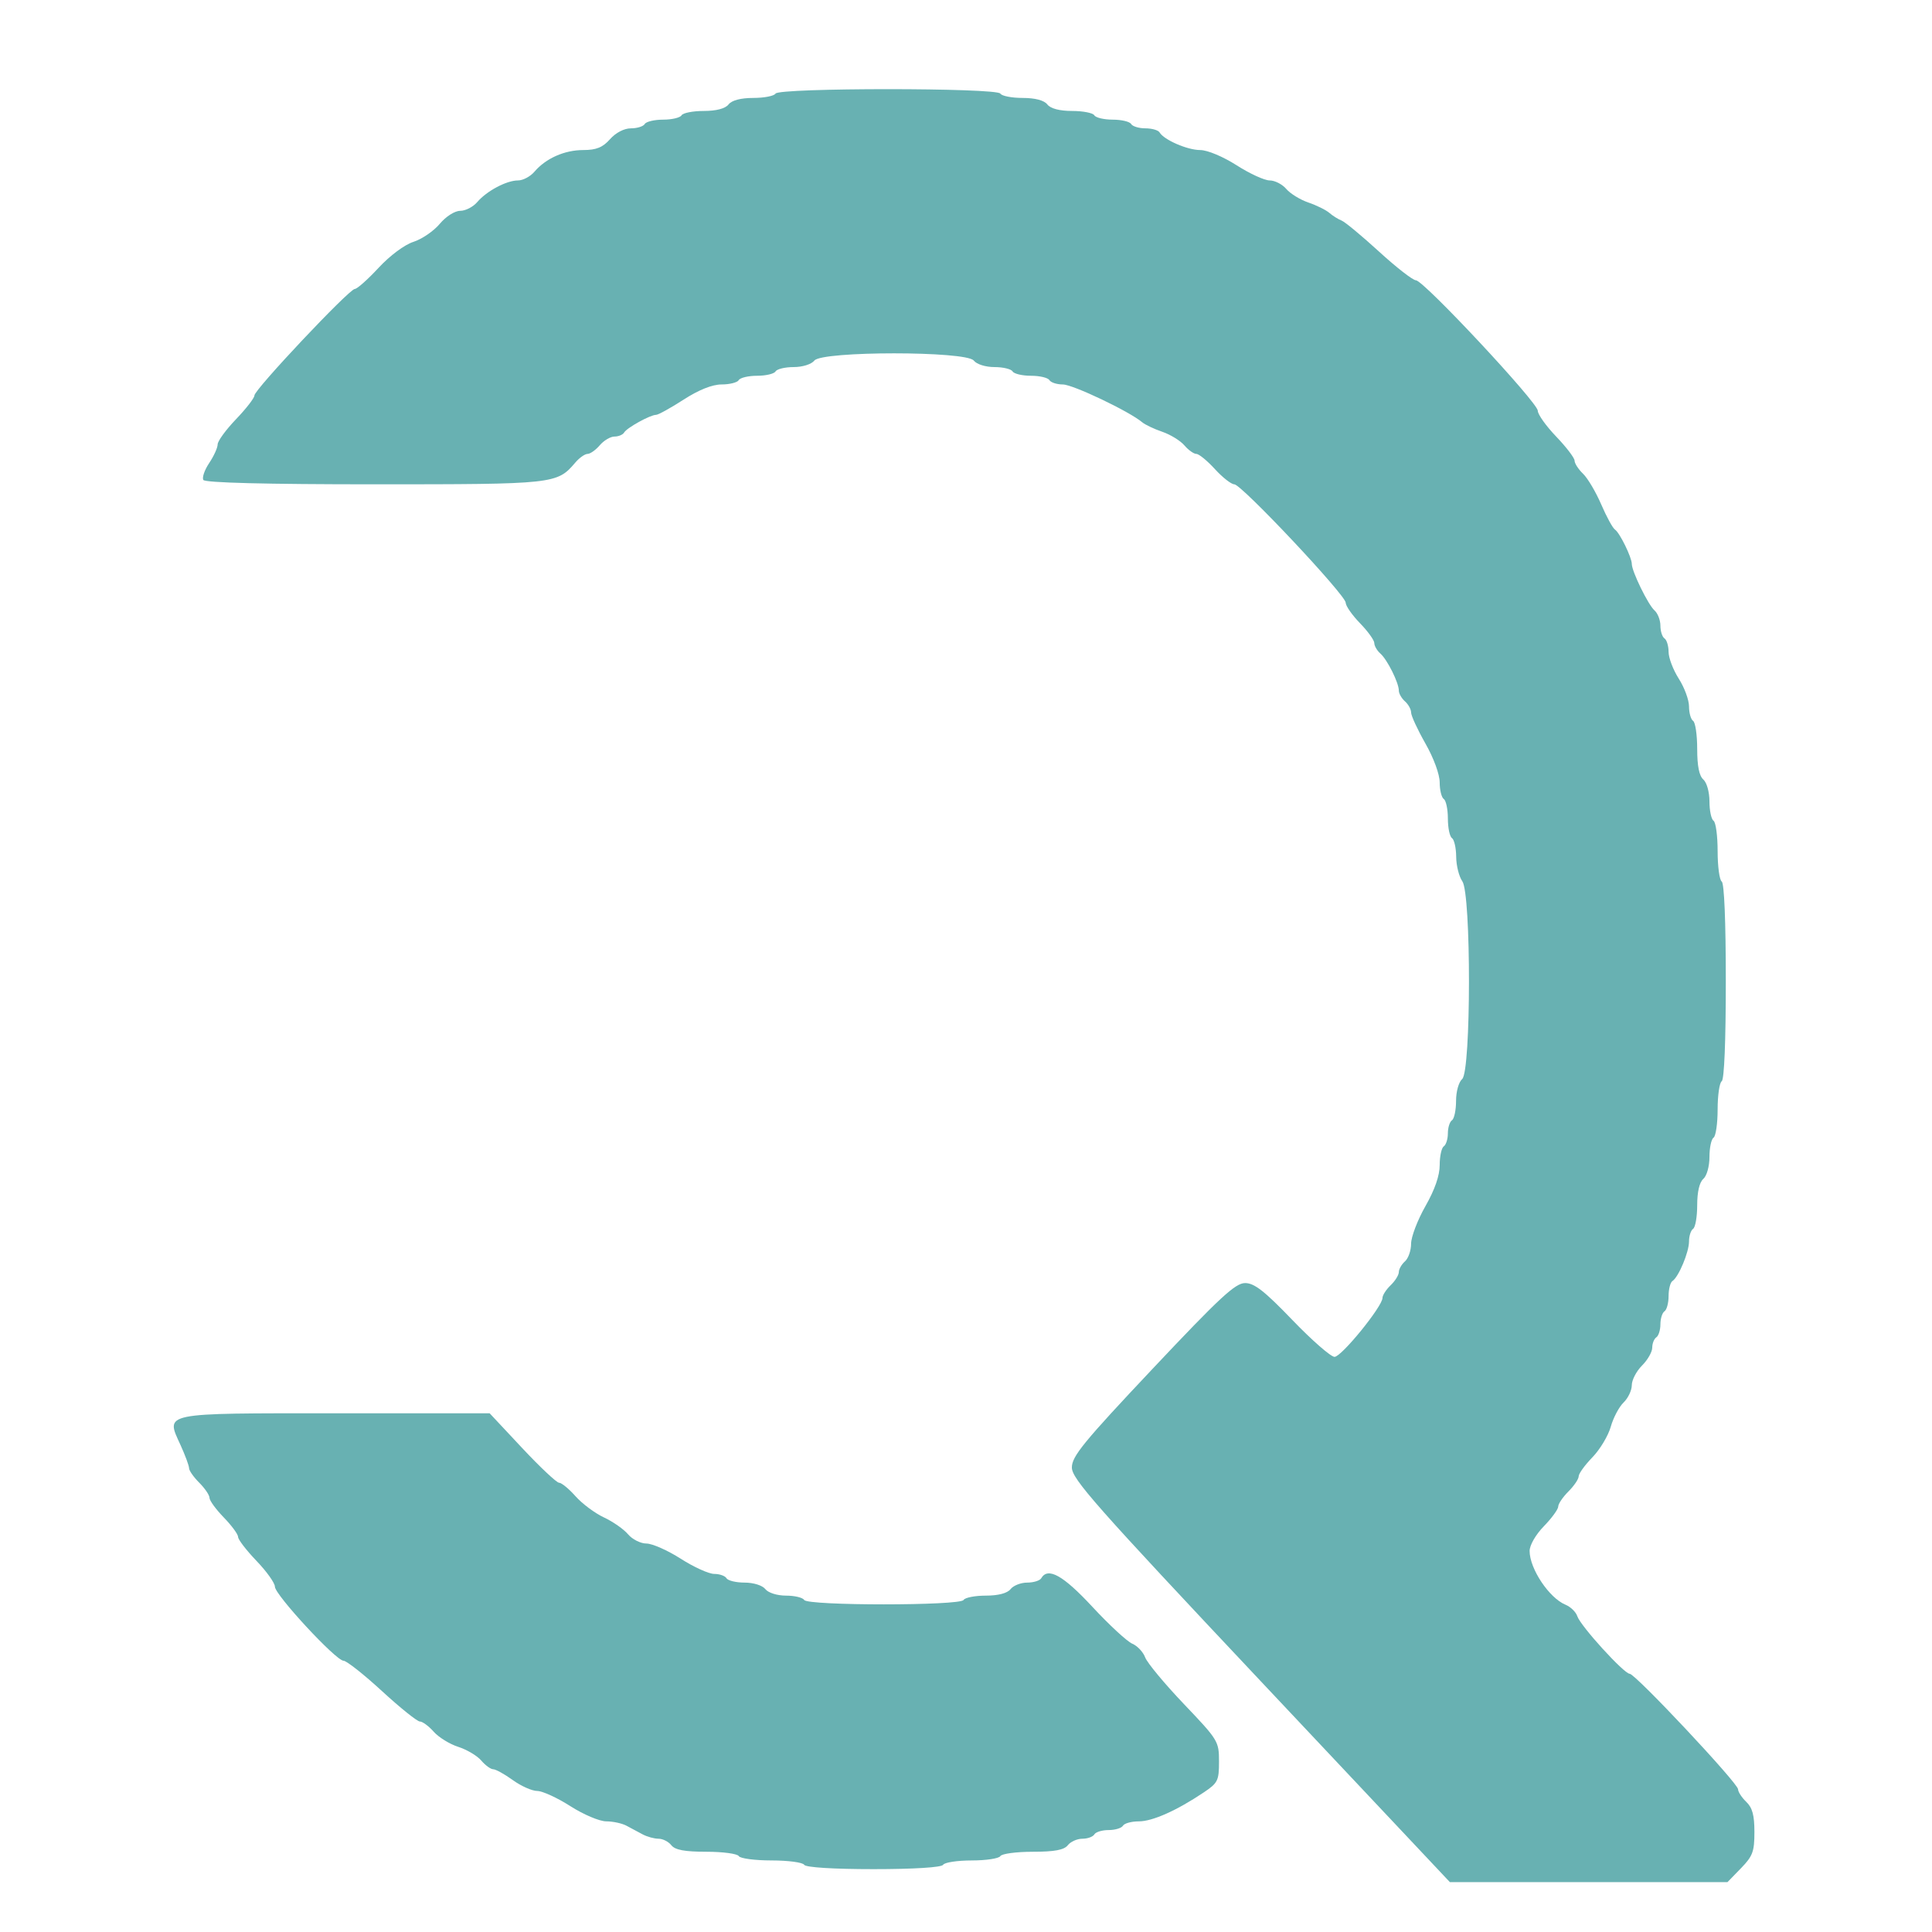
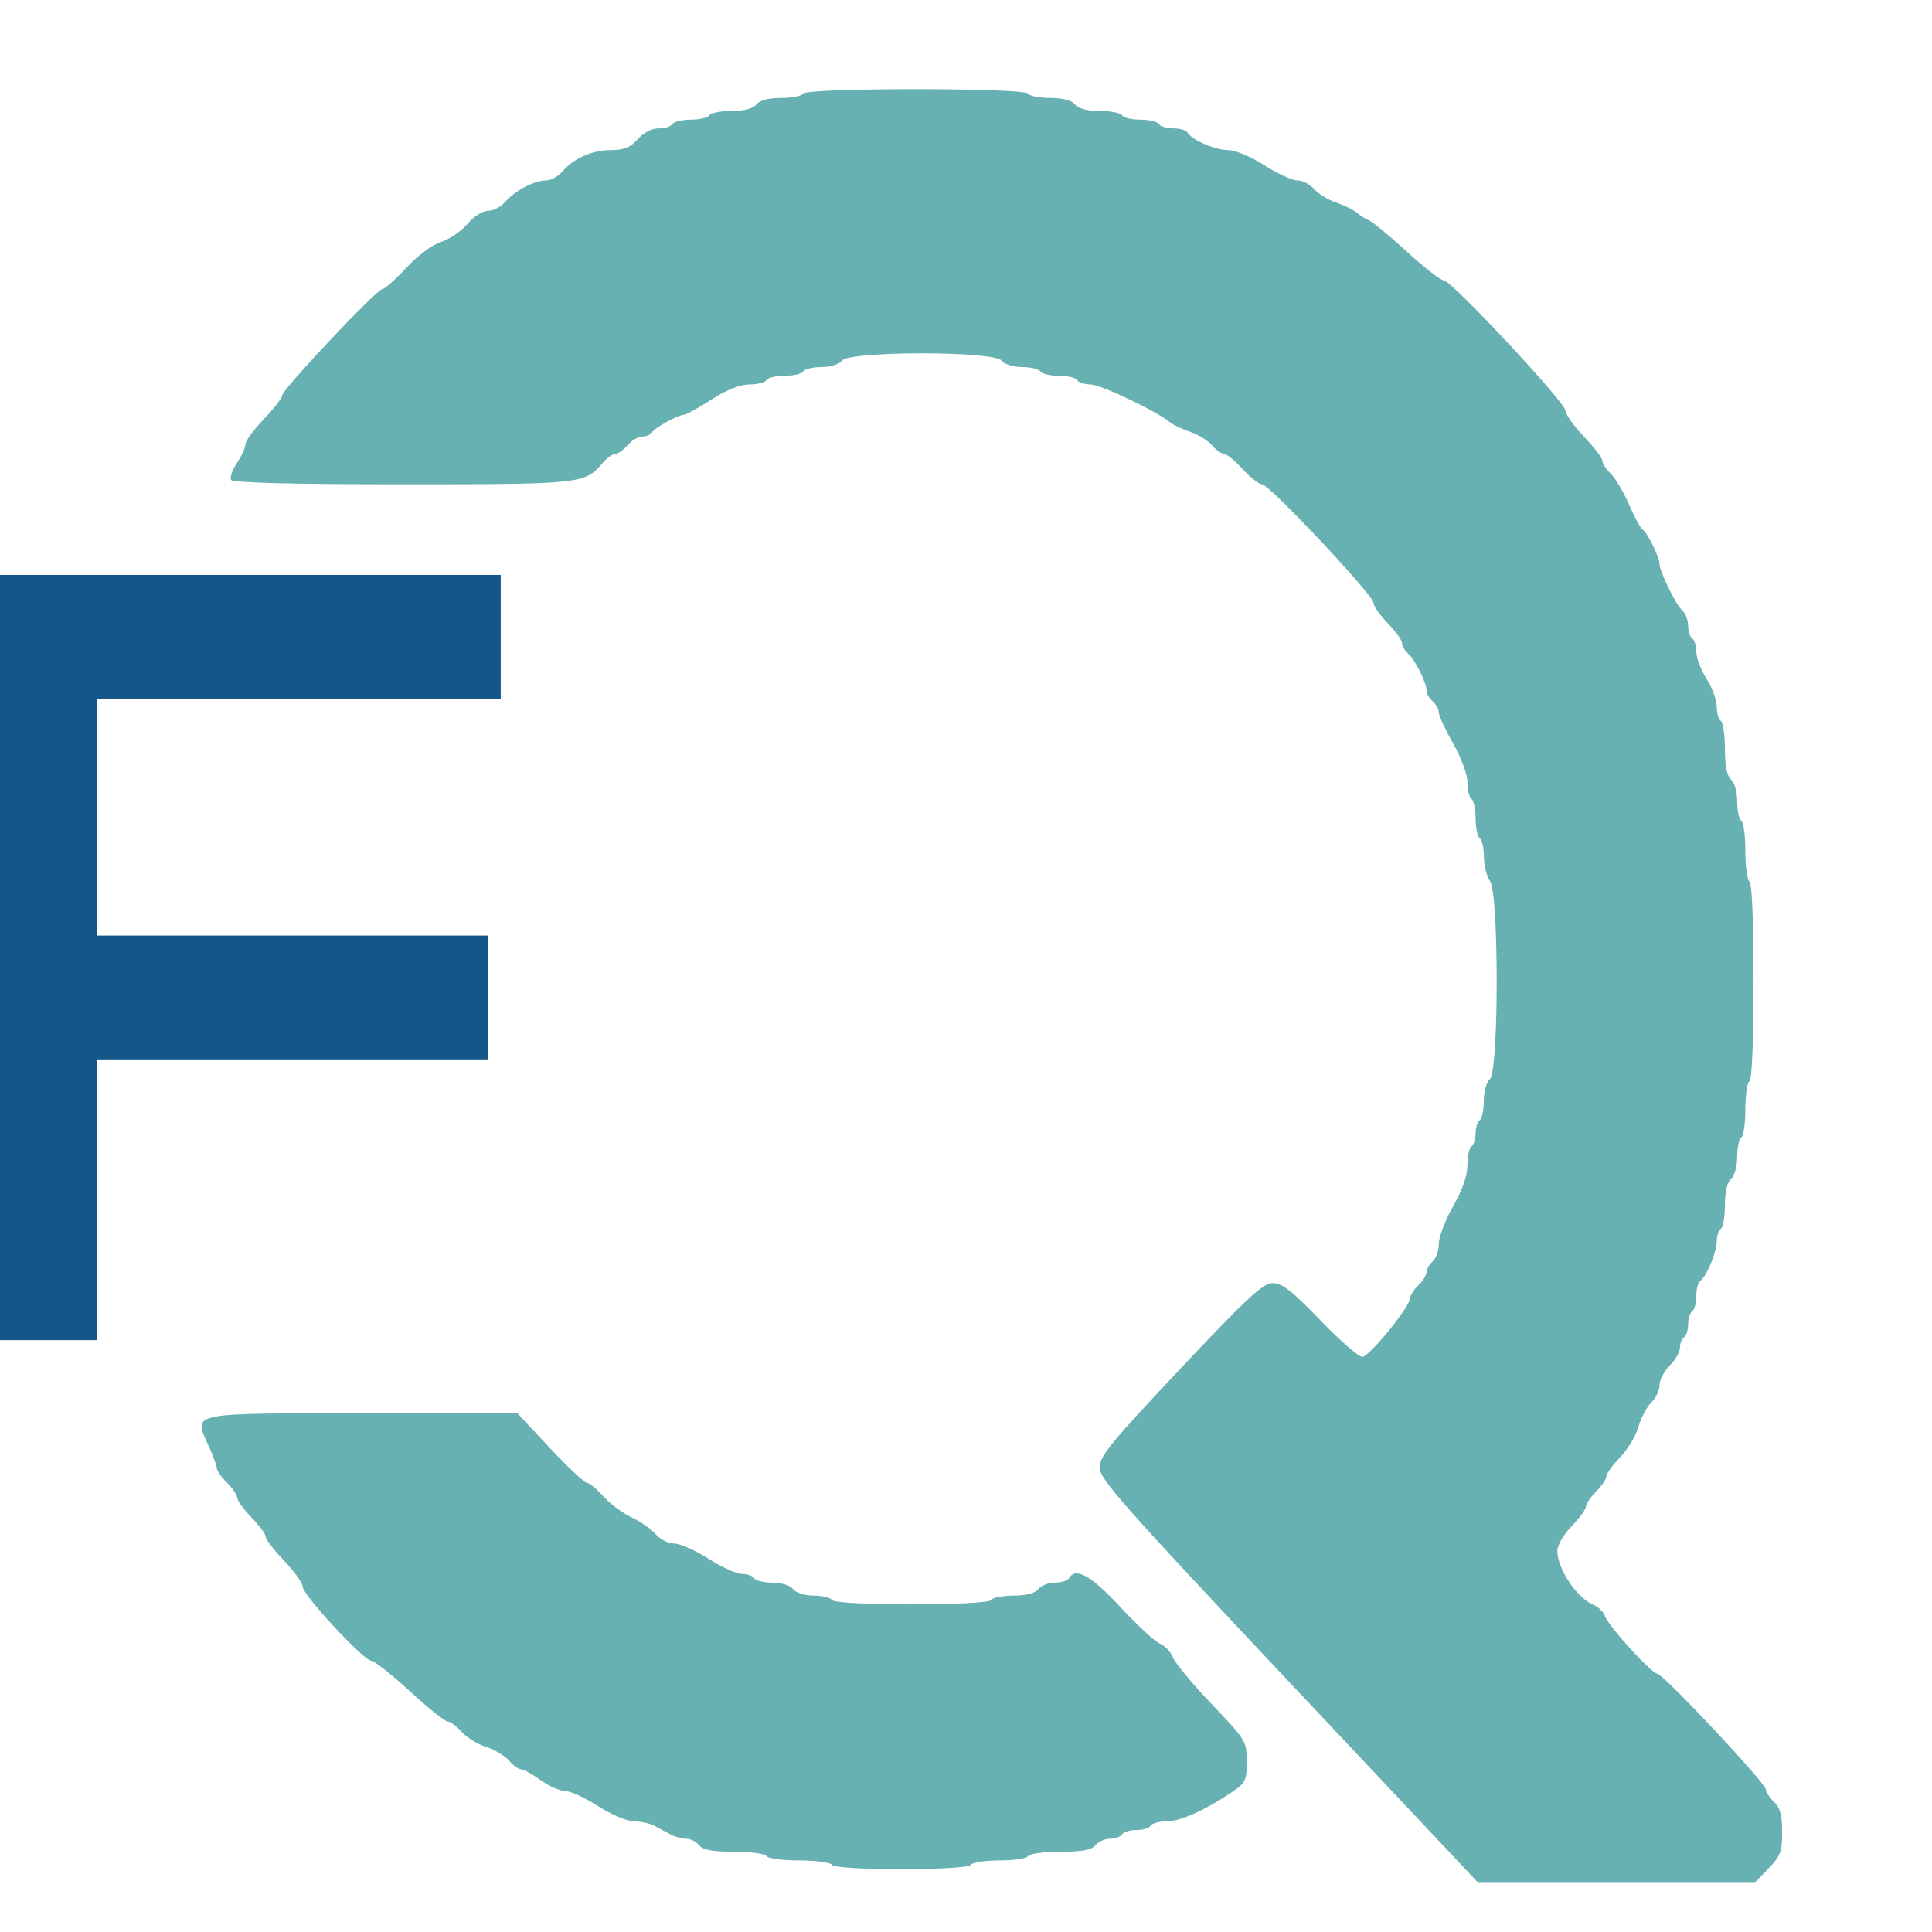
<svg xmlns="http://www.w3.org/2000/svg" xmlns:xlink="http://www.w3.org/1999/xlink" width="277.932" height="277.932" viewBox="0 0 277.932 277.932" role="img" aria-label="FluxQ logo" version="1.1" id="svg27">
  <defs id="defs17">
    <marker orient="auto" refY="0" refX="0" id="DotL" style="overflow:visible">
      <path id="path1207" d="m -2.5,-1 c 0,2.76 -2.24,5 -5,5 -2.76,0 -5,-2.24 -5,-5 0,-2.76 2.24,-5 5,-5 2.76,0 5,2.24 5,5 z" style="fill:#145687;fill-opacity:1;fill-rule:evenodd;stroke:#145687;stroke-width:1pt;stroke-opacity:1" transform="matrix(0.8,0,0,0.8,5.92,0.8)" />
    </marker>
    <linearGradient id="fluxq-blue" x1="0" y1="0" x2="1" y2="1">
      <stop offset="0" stop-color="#1c669a" id="stop2" />
      <stop offset="1" stop-color="#0d4978" id="stop4" />
    </linearGradient>
    <linearGradient id="fluxq-teal" x1="0" y1="0" x2="1" y2="1">
      <stop offset="0" stop-color="#42aeb0" id="stop7" />
      <stop offset="1" stop-color="#238e9b" id="stop9" />
    </linearGradient>
    <linearGradient id="fluxq-dark" x1="0" y1="0" x2="0" y2="1">
      <stop offset="0" stop-color="#223243" id="stop12" />
      <stop offset="1" stop-color="#152432" id="stop14" />
    </linearGradient>
    <linearGradient gradientUnits="userSpaceOnUse" gradientTransform="matrix(1.097978,0,0,0.9107651,-407.4576,-142.5593)" id="fluxq-blue-8" x1="80.147" y1="45.017" x2="277.783" y2="242.653">
      <stop offset="0" stop-color="#1c669a" id="stop2-9" />
      <stop offset="1" stop-color="#0d4978" id="stop4-5" />
    </linearGradient>
    <linearGradient gradientUnits="userSpaceOnUse" gradientTransform="matrix(1.522114,0,0,0.6569809,541.0763,-68.8517)" id="fluxq-dark-9" x1="44.675" y1="334.865" x2="44.675" y2="488.599">
      <stop offset="0" stop-color="#223243" id="stop12-3" />
      <stop offset="1" stop-color="#152432" id="stop14-5" />
    </linearGradient>
    <linearGradient gradientUnits="userSpaceOnUse" gradientTransform="matrix(0.4909749,0,0,0.4072603,787.9055,267.7241)" id="fluxq-blue-4" x1="80.147" y1="45.017" x2="277.783" y2="242.653">
      <stop offset="0" stop-color="#1c669a" id="stop2-1" />
      <stop offset="1" stop-color="#0d4978" id="stop4-9" />
    </linearGradient>
    <linearGradient gradientUnits="userSpaceOnUse" gradientTransform="matrix(1.820925,0,0,1.510445,186.9362,-922.4854)" id="fluxq-blue-9" x1="80.147" y1="45.017" x2="277.783" y2="242.653">
      <stop offset="0" stop-color="#1c669a" id="stop2-6" />
      <stop offset="1" stop-color="#0d4978" id="stop4-8" />
    </linearGradient>
    <linearGradient gradientUnits="userSpaceOnUse" gradientTransform="matrix(7.255282,0,0,0.3950561,-477.2023,-639.6056)" id="fluxq-teal-7" x1="29.629" y1="291.098" x2="97.974" y2="359.443" xlink:href="#fluxq-blue-8">
      <stop offset="0" stop-color="#42aeb0" id="stop7-0" />
      <stop offset="1" stop-color="#238e9b" id="stop9-4" />
    </linearGradient>
  </defs>
-   <g id="g1114" transform="translate(-228.6845,2.828434)">
-     <g id="g1091">
-       <path style="opacity:1;fill:#68b1b2;fill-opacity:1;stroke:none;stroke-width:4.242;stroke-linejoin:round;stroke-miterlimit:4;stroke-dasharray:none;stroke-dashoffset:0;stroke-opacity:1" d="m 410.071,239.046 c -23.798,-25.282 -27.191,-29.12 -27.191,-30.763 0,-1.607 1.671,-3.65 11.618,-14.205 9.697,-10.29 11.896,-12.328 13.305,-12.328 1.325,0 2.784,1.14 6.794,5.308 2.809,2.92 5.541,5.308 6.071,5.308 0.997,0 6.897,-7.255 6.897,-8.481 0,-0.381 0.529,-1.202 1.176,-1.823 0.647,-0.622 1.176,-1.474 1.176,-1.894 0,-0.42 0.397,-1.113 0.882,-1.541 0.485,-0.428 0.882,-1.572 0.882,-2.543 0,-0.971 0.925,-3.396 2.056,-5.388 1.361,-2.397 2.057,-4.402 2.058,-5.927 6e-4,-1.268 0.266,-2.479 0.589,-2.691 0.323,-0.212 0.588,-1.055 0.588,-1.874 0,-0.818 0.265,-1.661 0.588,-1.874 0.323,-0.212 0.588,-1.459 0.588,-2.771 0,-1.358 0.38,-2.719 0.882,-3.162 1.29,-1.137 1.307,-26.643 0.019,-28.452 -0.475,-0.667 -0.872,-2.249 -0.882,-3.517 -0.01,-1.268 -0.283,-2.479 -0.607,-2.691 -0.323,-0.212 -0.588,-1.477 -0.588,-2.81 0,-1.333 -0.265,-2.598 -0.588,-2.81 -0.323,-0.212 -0.589,-1.283 -0.589,-2.379 -8.2e-4,-1.168 -0.852,-3.492 -2.058,-5.615 -1.131,-1.992 -2.056,-3.995 -2.056,-4.451 0,-0.456 -0.397,-1.179 -0.882,-1.606 -0.485,-0.428 -0.882,-1.121 -0.882,-1.542 0,-1.128 -1.657,-4.456 -2.658,-5.338 -0.478,-0.422 -0.87,-1.099 -0.87,-1.504 0,-0.406 -0.926,-1.691 -2.058,-2.856 -1.132,-1.165 -2.058,-2.493 -2.058,-2.95 0,-1.094 -14.996,-17.034 -16.025,-17.034 -0.437,0 -1.692,-0.984 -2.789,-2.186 -1.097,-1.202 -2.299,-2.186 -2.67,-2.186 -0.371,0 -1.145,-0.551 -1.72,-1.226 -0.574,-0.674 -2.004,-1.554 -3.178,-1.955 -1.174,-0.401 -2.477,-1.019 -2.897,-1.374 -1.85,-1.563 -9.967,-5.431 -11.403,-5.434 -0.87,-0.003 -1.746,-0.285 -1.946,-0.628 -0.2,-0.343 -1.39,-0.625 -2.646,-0.625 -1.255,0 -2.446,-0.281 -2.646,-0.625 -0.2,-0.343 -1.374,-0.625 -2.609,-0.625 -1.278,0 -2.56,-0.403 -2.977,-0.937 -1.083,-1.386 -21.847,-1.386 -22.93,0 -0.417,0.533 -1.699,0.937 -2.977,0.937 -1.235,0 -2.409,0.281 -2.608,0.625 -0.2,0.343 -1.39,0.625 -2.646,0.625 -1.255,0 -2.446,0.281 -2.646,0.625 -0.2,0.343 -1.305,0.625 -2.457,0.625 -1.355,0 -3.288,0.771 -5.481,2.186 -1.863,1.202 -3.643,2.186 -3.955,2.186 -0.835,0 -4.198,1.858 -4.593,2.538 -0.187,0.322 -0.813,0.585 -1.39,0.585 -0.578,0 -1.529,0.562 -2.114,1.249 -0.585,0.687 -1.379,1.249 -1.764,1.249 -0.385,0 -1.18,0.564 -1.768,1.254 -2.625,3.081 -2.968,3.118 -28.862,3.118 -15.659,0 -24.405,-0.223 -24.641,-0.629 -0.201,-0.346 0.18,-1.443 0.847,-2.438 0.667,-0.995 1.213,-2.199 1.213,-2.676 0,-0.477 1.191,-2.108 2.646,-3.624 1.455,-1.517 2.646,-3.055 2.646,-3.418 0,-0.848 13.637,-15.317 14.436,-15.317 0.331,0 1.869,-1.367 3.419,-3.039 1.632,-1.76 3.744,-3.333 5.019,-3.739 1.21,-0.385 2.911,-1.547 3.779,-2.582 0.904,-1.078 2.166,-1.881 2.953,-1.881 0.756,0 1.855,-0.564 2.442,-1.254 1.367,-1.604 4.219,-3.118 5.875,-3.118 0.709,0 1.769,-0.564 2.357,-1.254 1.64,-1.925 4.333,-3.118 7.039,-3.118 1.856,0 2.789,-0.38 3.834,-1.561 0.828,-0.936 2.033,-1.561 3.008,-1.561 0.895,0 1.79,-0.281 1.99,-0.625 0.2,-0.343 1.39,-0.625 2.646,-0.625 1.255,0 2.446,-0.281 2.646,-0.625 0.2,-0.343 1.638,-0.625 3.196,-0.625 1.801,0 3.1,-0.341 3.565,-0.937 0.465,-0.596 1.764,-0.937 3.565,-0.937 1.558,0 2.997,-0.281 3.196,-0.625 0.494,-0.849 31.843,-0.849 32.338,0 0.2,0.343 1.638,0.625 3.196,0.625 1.801,0 3.1,0.341 3.565,0.937 0.465,0.596 1.764,0.937 3.565,0.937 1.558,0 2.997,0.281 3.196,0.625 0.2,0.343 1.39,0.625 2.646,0.625 1.255,0 2.446,0.281 2.646,0.625 0.2,0.343 1.126,0.625 2.058,0.625 0.932,0 1.848,0.263 2.035,0.585 0.623,1.07 4.001,2.538 5.846,2.539 1.036,8.6e-4 3.29,0.943 5.231,2.186 1.876,1.201 4.017,2.184 4.76,2.184 0.742,0 1.819,0.551 2.393,1.226 0.574,0.674 2.004,1.553 3.178,1.952 1.174,0.4 2.531,1.07 3.016,1.49 0.485,0.42 1.279,0.917 1.764,1.106 0.485,0.189 2.909,2.199 5.387,4.466 2.478,2.268 4.863,4.123 5.299,4.123 1.1,0 17.535,17.591 17.535,18.769 0,0.525 1.191,2.196 2.646,3.713 1.455,1.517 2.646,3.078 2.646,3.468 0,0.39 0.548,1.237 1.218,1.88 0.67,0.644 1.845,2.628 2.613,4.41 0.767,1.782 1.658,3.412 1.979,3.623 0.681,0.447 2.422,3.999 2.422,4.941 0,1.066 2.35,5.879 3.263,6.684 0.469,0.413 0.853,1.403 0.853,2.199 0,0.796 0.265,1.622 0.588,1.834 0.323,0.212 0.588,1.087 0.588,1.943 0,0.857 0.661,2.591 1.47,3.855 0.808,1.264 1.47,3.059 1.47,3.989 0,0.93 0.265,1.865 0.588,2.078 0.323,0.212 0.588,2.021 0.588,4.02 0,2.468 0.283,3.883 0.882,4.411 0.502,0.443 0.882,1.804 0.882,3.162 0,1.312 0.265,2.558 0.588,2.771 0.323,0.212 0.588,2.179 0.588,4.372 0,2.192 0.265,4.159 0.588,4.372 0.364,0.239 0.588,5.719 0.588,14.364 0,8.645 -0.224,14.125 -0.588,14.364 -0.323,0.212 -0.588,2.039 -0.588,4.059 0,2.02 -0.265,3.847 -0.588,4.059 -0.323,0.212 -0.588,1.459 -0.588,2.771 0,1.358 -0.38,2.719 -0.882,3.162 -0.561,0.494 -0.882,1.874 -0.882,3.787 0,1.655 -0.265,3.183 -0.588,3.395 -0.323,0.212 -0.588,1.029 -0.588,1.814 0,1.546 -1.496,5.118 -2.389,5.704 -0.303,0.199 -0.551,1.171 -0.551,2.161 0,0.99 -0.265,1.973 -0.588,2.186 -0.323,0.212 -0.588,1.055 -0.588,1.873 0,0.818 -0.265,1.661 -0.588,1.874 -0.323,0.212 -0.588,0.882 -0.588,1.489 0,0.607 -0.661,1.763 -1.47,2.57 -0.808,0.807 -1.47,2.077 -1.47,2.822 0,0.746 -0.531,1.866 -1.181,2.491 -0.65,0.624 -1.48,2.197 -1.846,3.494 -0.366,1.297 -1.554,3.274 -2.641,4.392 -1.086,1.119 -1.975,2.351 -1.975,2.739 0,0.388 -0.661,1.365 -1.47,2.172 -0.808,0.807 -1.47,1.784 -1.47,2.172 0,0.388 -0.926,1.659 -2.058,2.824 -1.186,1.221 -2.058,2.732 -2.058,3.566 0,2.555 2.812,6.769 5.16,7.732 0.736,0.302 1.5,1.045 1.699,1.651 0.459,1.404 6.719,8.284 7.537,8.284 0.815,0 15.591,15.749 15.591,16.617 0,0.371 0.529,1.184 1.176,1.805 0.886,0.852 1.176,1.923 1.176,4.346 0,2.817 -0.24,3.463 -1.939,5.211 l -1.939,1.996 H 457.227 437.262 Z" id="path1026-9" />
+   <g id="g867" transform="translate(3.988767)">
+     <g transform="translate(-228.6845,2.828434)" id="g1114">
+       <g id="g1091">
+         <path id="path1026-9" d="m 410.071,239.046 c -23.798,-25.282 -27.191,-29.12 -27.191,-30.763 0,-1.607 1.671,-3.65 11.618,-14.205 9.697,-10.29 11.896,-12.328 13.305,-12.328 1.325,0 2.784,1.14 6.794,5.308 2.809,2.92 5.541,5.308 6.071,5.308 0.997,0 6.897,-7.255 6.897,-8.481 0,-0.381 0.529,-1.202 1.176,-1.823 0.647,-0.622 1.176,-1.474 1.176,-1.894 0,-0.42 0.397,-1.113 0.882,-1.541 0.485,-0.428 0.882,-1.572 0.882,-2.543 0,-0.971 0.925,-3.396 2.056,-5.388 1.361,-2.397 2.057,-4.402 2.058,-5.927 6e-4,-1.268 0.266,-2.479 0.589,-2.691 0.323,-0.212 0.588,-1.055 0.588,-1.874 0,-0.818 0.265,-1.661 0.588,-1.874 0.323,-0.212 0.588,-1.459 0.588,-2.771 0,-1.358 0.38,-2.719 0.882,-3.162 1.29,-1.137 1.307,-26.643 0.019,-28.452 -0.475,-0.667 -0.872,-2.249 -0.882,-3.517 -0.01,-1.268 -0.283,-2.479 -0.607,-2.691 -0.323,-0.212 -0.588,-1.477 -0.588,-2.81 0,-1.333 -0.265,-2.598 -0.588,-2.81 -0.323,-0.212 -0.589,-1.283 -0.589,-2.379 -8.2e-4,-1.168 -0.852,-3.492 -2.058,-5.615 -1.131,-1.992 -2.056,-3.995 -2.056,-4.451 0,-0.456 -0.397,-1.179 -0.882,-1.606 -0.485,-0.428 -0.882,-1.121 -0.882,-1.542 0,-1.128 -1.657,-4.456 -2.658,-5.338 -0.478,-0.422 -0.87,-1.099 -0.87,-1.504 0,-0.406 -0.926,-1.691 -2.058,-2.856 -1.132,-1.165 -2.058,-2.493 -2.058,-2.95 0,-1.094 -14.996,-17.034 -16.025,-17.034 -0.437,0 -1.692,-0.984 -2.789,-2.186 -1.097,-1.202 -2.299,-2.186 -2.67,-2.186 -0.371,0 -1.145,-0.551 -1.72,-1.226 -0.574,-0.674 -2.004,-1.554 -3.178,-1.955 -1.174,-0.401 -2.477,-1.019 -2.897,-1.374 -1.85,-1.563 -9.967,-5.431 -11.403,-5.434 -0.87,-0.003 -1.746,-0.285 -1.946,-0.628 -0.2,-0.343 -1.39,-0.625 -2.646,-0.625 -1.255,0 -2.446,-0.281 -2.646,-0.625 -0.2,-0.343 -1.374,-0.625 -2.609,-0.625 -1.278,0 -2.56,-0.403 -2.977,-0.937 -1.083,-1.386 -21.847,-1.386 -22.93,0 -0.417,0.533 -1.699,0.937 -2.977,0.937 -1.235,0 -2.409,0.281 -2.608,0.625 -0.2,0.343 -1.39,0.625 -2.646,0.625 -1.255,0 -2.446,0.281 -2.646,0.625 -0.2,0.343 -1.305,0.625 -2.457,0.625 -1.355,0 -3.288,0.771 -5.481,2.186 -1.863,1.202 -3.643,2.186 -3.955,2.186 -0.835,0 -4.198,1.858 -4.593,2.538 -0.187,0.322 -0.813,0.585 -1.39,0.585 -0.578,0 -1.529,0.562 -2.114,1.249 -0.585,0.687 -1.379,1.249 -1.764,1.249 -0.385,0 -1.18,0.564 -1.768,1.254 -2.625,3.081 -2.968,3.118 -28.862,3.118 -15.659,0 -24.405,-0.223 -24.641,-0.629 -0.201,-0.346 0.18,-1.443 0.847,-2.438 0.667,-0.995 1.213,-2.199 1.213,-2.676 0,-0.477 1.191,-2.108 2.646,-3.624 1.455,-1.517 2.646,-3.055 2.646,-3.418 0,-0.848 13.637,-15.317 14.436,-15.317 0.331,0 1.869,-1.367 3.419,-3.039 1.632,-1.76 3.744,-3.333 5.019,-3.739 1.21,-0.385 2.911,-1.547 3.779,-2.582 0.904,-1.078 2.166,-1.881 2.953,-1.881 0.756,0 1.855,-0.564 2.442,-1.254 1.367,-1.604 4.219,-3.118 5.875,-3.118 0.709,0 1.769,-0.564 2.357,-1.254 1.64,-1.925 4.333,-3.118 7.039,-3.118 1.856,0 2.789,-0.38 3.834,-1.561 0.828,-0.936 2.033,-1.561 3.008,-1.561 0.895,0 1.79,-0.281 1.99,-0.625 0.2,-0.343 1.39,-0.625 2.646,-0.625 1.255,0 2.446,-0.281 2.646,-0.625 0.2,-0.343 1.638,-0.625 3.196,-0.625 1.801,0 3.1,-0.341 3.565,-0.937 0.465,-0.596 1.764,-0.937 3.565,-0.937 1.558,0 2.997,-0.281 3.196,-0.625 0.494,-0.849 31.843,-0.849 32.338,0 0.2,0.343 1.638,0.625 3.196,0.625 1.801,0 3.1,0.341 3.565,0.937 0.465,0.596 1.764,0.937 3.565,0.937 1.558,0 2.997,0.281 3.196,0.625 0.2,0.343 1.39,0.625 2.646,0.625 1.255,0 2.446,0.281 2.646,0.625 0.2,0.343 1.126,0.625 2.058,0.625 0.932,0 1.848,0.263 2.035,0.585 0.623,1.07 4.001,2.538 5.846,2.539 1.036,8.6e-4 3.29,0.943 5.231,2.186 1.876,1.201 4.017,2.184 4.76,2.184 0.742,0 1.819,0.551 2.393,1.226 0.574,0.674 2.004,1.553 3.178,1.952 1.174,0.4 2.531,1.07 3.016,1.49 0.485,0.42 1.279,0.917 1.764,1.106 0.485,0.189 2.909,2.199 5.387,4.466 2.478,2.268 4.863,4.123 5.299,4.123 1.1,0 17.535,17.591 17.535,18.769 0,0.525 1.191,2.196 2.646,3.713 1.455,1.517 2.646,3.078 2.646,3.468 0,0.39 0.548,1.237 1.218,1.88 0.67,0.644 1.845,2.628 2.613,4.41 0.767,1.782 1.658,3.412 1.979,3.623 0.681,0.447 2.422,3.999 2.422,4.941 0,1.066 2.35,5.879 3.263,6.684 0.469,0.413 0.853,1.403 0.853,2.199 0,0.796 0.265,1.622 0.588,1.834 0.323,0.212 0.588,1.087 0.588,1.943 0,0.857 0.661,2.591 1.47,3.855 0.808,1.264 1.47,3.059 1.47,3.989 0,0.93 0.265,1.865 0.588,2.078 0.323,0.212 0.588,2.021 0.588,4.02 0,2.468 0.283,3.883 0.882,4.411 0.502,0.443 0.882,1.804 0.882,3.162 0,1.312 0.265,2.558 0.588,2.771 0.323,0.212 0.588,2.179 0.588,4.372 0,2.192 0.265,4.159 0.588,4.372 0.364,0.239 0.588,5.719 0.588,14.364 0,8.645 -0.224,14.125 -0.588,14.364 -0.323,0.212 -0.588,2.039 -0.588,4.059 0,2.02 -0.265,3.847 -0.588,4.059 -0.323,0.212 -0.588,1.459 -0.588,2.771 0,1.358 -0.38,2.719 -0.882,3.162 -0.561,0.494 -0.882,1.874 -0.882,3.787 0,1.655 -0.265,3.183 -0.588,3.395 -0.323,0.212 -0.588,1.029 -0.588,1.814 0,1.546 -1.496,5.118 -2.389,5.704 -0.303,0.199 -0.551,1.171 -0.551,2.161 0,0.99 -0.265,1.973 -0.588,2.186 -0.323,0.212 -0.588,1.055 -0.588,1.873 0,0.818 -0.265,1.661 -0.588,1.874 -0.323,0.212 -0.588,0.882 -0.588,1.489 0,0.607 -0.661,1.763 -1.47,2.57 -0.808,0.807 -1.47,2.077 -1.47,2.822 0,0.746 -0.531,1.866 -1.181,2.491 -0.65,0.624 -1.48,2.197 -1.846,3.494 -0.366,1.297 -1.554,3.274 -2.641,4.392 -1.086,1.119 -1.975,2.351 -1.975,2.739 0,0.388 -0.661,1.365 -1.47,2.172 -0.808,0.807 -1.47,1.784 -1.47,2.172 0,0.388 -0.926,1.659 -2.058,2.824 -1.186,1.221 -2.058,2.732 -2.058,3.566 0,2.555 2.812,6.769 5.16,7.732 0.736,0.302 1.5,1.045 1.699,1.651 0.459,1.404 6.719,8.284 7.537,8.284 0.815,0 15.591,15.749 15.591,16.617 0,0.371 0.529,1.184 1.176,1.805 0.886,0.852 1.176,1.923 1.176,4.346 0,2.817 -0.24,3.463 -1.939,5.211 l -1.939,1.996 H 457.227 437.262 Z" style="opacity:1;fill:#68b1b2;fill-opacity:1;stroke:none;stroke-width:4.242;stroke-linejoin:round;stroke-miterlimit:4;stroke-dasharray:none;stroke-dashoffset:0;stroke-opacity:1" />
+       </g>
+       <path style="opacity:1;fill:#68b1b2;fill-opacity:1;stroke:none;stroke-width:4.242;stroke-linejoin:round;stroke-miterlimit:4;stroke-dasharray:none;stroke-dashoffset:0;stroke-opacity:1" d="m 344.37,265.434 c -0.2,-0.343 -2.317,-0.625 -4.704,-0.625 -2.387,0 -4.504,-0.281 -4.704,-0.625 -0.2,-0.343 -2.3,-0.625 -4.666,-0.625 -3.108,0 -4.506,-0.26 -5.035,-0.937 -0.403,-0.515 -1.232,-0.937 -1.844,-0.937 -0.612,0 -1.637,-0.281 -2.28,-0.625 -0.642,-0.343 -1.694,-0.906 -2.336,-1.249 -0.642,-0.343 -1.952,-0.625 -2.91,-0.625 -0.958,0 -3.277,-0.983 -5.153,-2.184 -1.876,-1.201 -4.02,-2.185 -4.764,-2.186 -0.745,-8.7e-4 -2.328,-0.704 -3.517,-1.563 -1.19,-0.859 -2.458,-1.561 -2.817,-1.561 -0.36,0 -1.135,-0.564 -1.723,-1.254 -0.588,-0.69 -2.075,-1.574 -3.304,-1.966 -1.229,-0.391 -2.82,-1.372 -3.535,-2.18 -0.715,-0.808 -1.611,-1.469 -1.992,-1.469 -0.381,0 -2.832,-1.967 -5.447,-4.372 -2.615,-2.404 -5.108,-4.372 -5.539,-4.372 -1.084,0 -9.87,-9.486 -9.87,-10.656 0,-0.522 -1.191,-2.19 -2.646,-3.707 -1.455,-1.517 -2.646,-3.066 -2.646,-3.442 0,-0.376 -0.926,-1.638 -2.058,-2.803 -1.132,-1.165 -2.058,-2.436 -2.058,-2.824 0,-0.388 -0.661,-1.365 -1.47,-2.172 -0.808,-0.807 -1.47,-1.751 -1.47,-2.097 0,-0.347 -0.556,-1.851 -1.236,-3.342 -2.144,-4.704 -2.887,-4.553 22.341,-4.553 h 22.137 l 4.676,4.996 c 2.572,2.748 4.963,4.996 5.315,4.996 0.351,0 1.416,0.875 2.366,1.945 0.95,1.07 2.785,2.439 4.079,3.042 1.294,0.603 2.856,1.695 3.472,2.426 0.616,0.731 1.807,1.331 2.646,1.332 0.839,8.7e-4 3.06,0.984 4.936,2.186 1.876,1.201 4.043,2.184 4.816,2.184 0.773,0 1.569,0.281 1.769,0.625 0.2,0.343 1.374,0.625 2.609,0.625 1.278,0 2.56,0.403 2.977,0.937 0.417,0.533 1.699,0.937 2.977,0.937 1.235,0 2.409,0.281 2.609,0.625 0.49,0.842 22.44,0.842 22.93,0 0.2,-0.343 1.638,-0.625 3.196,-0.625 1.801,0 3.1,-0.341 3.565,-0.937 0.403,-0.515 1.478,-0.937 2.389,-0.937 0.911,0 1.821,-0.281 2.021,-0.625 0.961,-1.651 3.152,-0.427 7.364,4.113 2.417,2.605 4.995,4.989 5.728,5.297 0.733,0.308 1.571,1.197 1.861,1.976 0.29,0.779 2.799,3.799 5.575,6.711 4.933,5.174 5.047,5.362 5.047,8.267 0,2.757 -0.16,3.08 -2.209,4.454 -3.886,2.606 -7.365,4.155 -9.331,4.155 -1.052,0 -2.076,0.281 -2.276,0.625 -0.2,0.343 -1.126,0.625 -2.058,0.625 -0.932,0 -1.858,0.281 -2.058,0.624 -0.2,0.343 -0.977,0.625 -1.727,0.625 -0.75,0 -1.693,0.422 -2.095,0.937 -0.529,0.677 -1.927,0.937 -5.035,0.937 -2.367,0 -4.466,0.281 -4.666,0.625 -0.2,0.343 -2.052,0.625 -4.116,0.625 -2.064,0 -3.916,0.281 -4.116,0.625 -0.218,0.375 -4.208,0.625 -9.995,0.625 -5.787,0 -9.777,-0.249 -9.995,-0.625 z" id="path1028-5" />
    </g>
-     <path id="path1028-5" d="m 344.37,265.434 c -0.2,-0.343 -2.317,-0.625 -4.704,-0.625 -2.387,0 -4.504,-0.281 -4.704,-0.625 -0.2,-0.343 -2.3,-0.625 -4.666,-0.625 -3.108,0 -4.506,-0.26 -5.035,-0.937 -0.403,-0.515 -1.232,-0.937 -1.844,-0.937 -0.612,0 -1.637,-0.281 -2.28,-0.625 -0.642,-0.343 -1.694,-0.906 -2.336,-1.249 -0.642,-0.343 -1.952,-0.625 -2.91,-0.625 -0.958,0 -3.277,-0.983 -5.153,-2.184 -1.876,-1.201 -4.02,-2.185 -4.764,-2.186 -0.745,-8.7e-4 -2.328,-0.704 -3.517,-1.563 -1.19,-0.859 -2.458,-1.561 -2.817,-1.561 -0.36,0 -1.135,-0.564 -1.723,-1.254 -0.588,-0.69 -2.075,-1.574 -3.304,-1.966 -1.229,-0.391 -2.82,-1.372 -3.535,-2.18 -0.715,-0.808 -1.611,-1.469 -1.992,-1.469 -0.381,0 -2.832,-1.967 -5.447,-4.372 -2.615,-2.404 -5.108,-4.372 -5.539,-4.372 -1.084,0 -9.87,-9.486 -9.87,-10.656 0,-0.522 -1.191,-2.19 -2.646,-3.707 -1.455,-1.517 -2.646,-3.066 -2.646,-3.442 0,-0.376 -0.926,-1.638 -2.058,-2.803 -1.132,-1.165 -2.058,-2.436 -2.058,-2.824 0,-0.388 -0.661,-1.365 -1.47,-2.172 -0.808,-0.807 -1.47,-1.751 -1.47,-2.097 0,-0.347 -0.556,-1.851 -1.236,-3.342 -2.144,-4.704 -2.887,-4.553 22.341,-4.553 h 22.137 l 4.676,4.996 c 2.572,2.748 4.963,4.996 5.315,4.996 0.351,0 1.416,0.875 2.366,1.945 0.95,1.07 2.785,2.439 4.079,3.042 1.294,0.603 2.856,1.695 3.472,2.426 0.616,0.731 1.807,1.331 2.646,1.332 0.839,8.7e-4 3.06,0.984 4.936,2.186 1.876,1.201 4.043,2.184 4.816,2.184 0.773,0 1.569,0.281 1.769,0.625 0.2,0.343 1.374,0.625 2.609,0.625 1.278,0 2.56,0.403 2.977,0.937 0.417,0.533 1.699,0.937 2.977,0.937 1.235,0 2.409,0.281 2.609,0.625 0.49,0.842 22.44,0.842 22.93,0 0.2,-0.343 1.638,-0.625 3.196,-0.625 1.801,0 3.1,-0.341 3.565,-0.937 0.403,-0.515 1.478,-0.937 2.389,-0.937 0.911,0 1.821,-0.281 2.021,-0.625 0.961,-1.651 3.152,-0.427 7.364,4.113 2.417,2.605 4.995,4.989 5.728,5.297 0.733,0.308 1.571,1.197 1.861,1.976 0.29,0.779 2.799,3.799 5.575,6.711 4.933,5.174 5.047,5.362 5.047,8.267 0,2.757 -0.16,3.08 -2.209,4.454 -3.886,2.606 -7.365,4.155 -9.331,4.155 -1.052,0 -2.076,0.281 -2.276,0.625 -0.2,0.343 -1.126,0.625 -2.058,0.625 -0.932,0 -1.858,0.281 -2.058,0.624 -0.2,0.343 -0.977,0.625 -1.727,0.625 -0.75,0 -1.693,0.422 -2.095,0.937 -0.529,0.677 -1.927,0.937 -5.035,0.937 -2.367,0 -4.466,0.281 -4.666,0.625 -0.2,0.343 -2.052,0.625 -4.116,0.625 -2.064,0 -3.916,0.281 -4.116,0.625 -0.218,0.375 -4.208,0.625 -9.995,0.625 -5.787,0 -9.777,-0.249 -9.995,-0.625 z" style="opacity:1;fill:#68b1b2;fill-opacity:1;stroke:none;stroke-width:4.242;stroke-linejoin:round;stroke-miterlimit:4;stroke-dasharray:none;stroke-dashoffset:0;stroke-opacity:1" />
+     <text id="text929-5" y="192.791" x="54.671" style="font-style:normal;font-variant:normal;font-weight:normal;font-stretch:normal;font-size:42.667px;line-height:0;font-family:Arial;-inkscape-font-specification:Arial;text-align:center;text-anchor:middle;opacity:1;fill:#145687;fill-opacity:1;stroke:none;stroke-width:7;stroke-linejoin:round;stroke-miterlimit:4;stroke-dasharray:none;stroke-dashoffset:0;stroke-opacity:1" xml:space="preserve">
+       <tspan style="font-style:normal;font-variant:normal;font-weight:bold;font-stretch:normal;font-size:160px;font-family:Arial;-inkscape-font-specification:'Arial Bold';fill:#145687;fill-opacity:1" y="192.791" x="54.671" id="tspan927-7">F</tspan>
+     </text>
  </g>
</svg>
